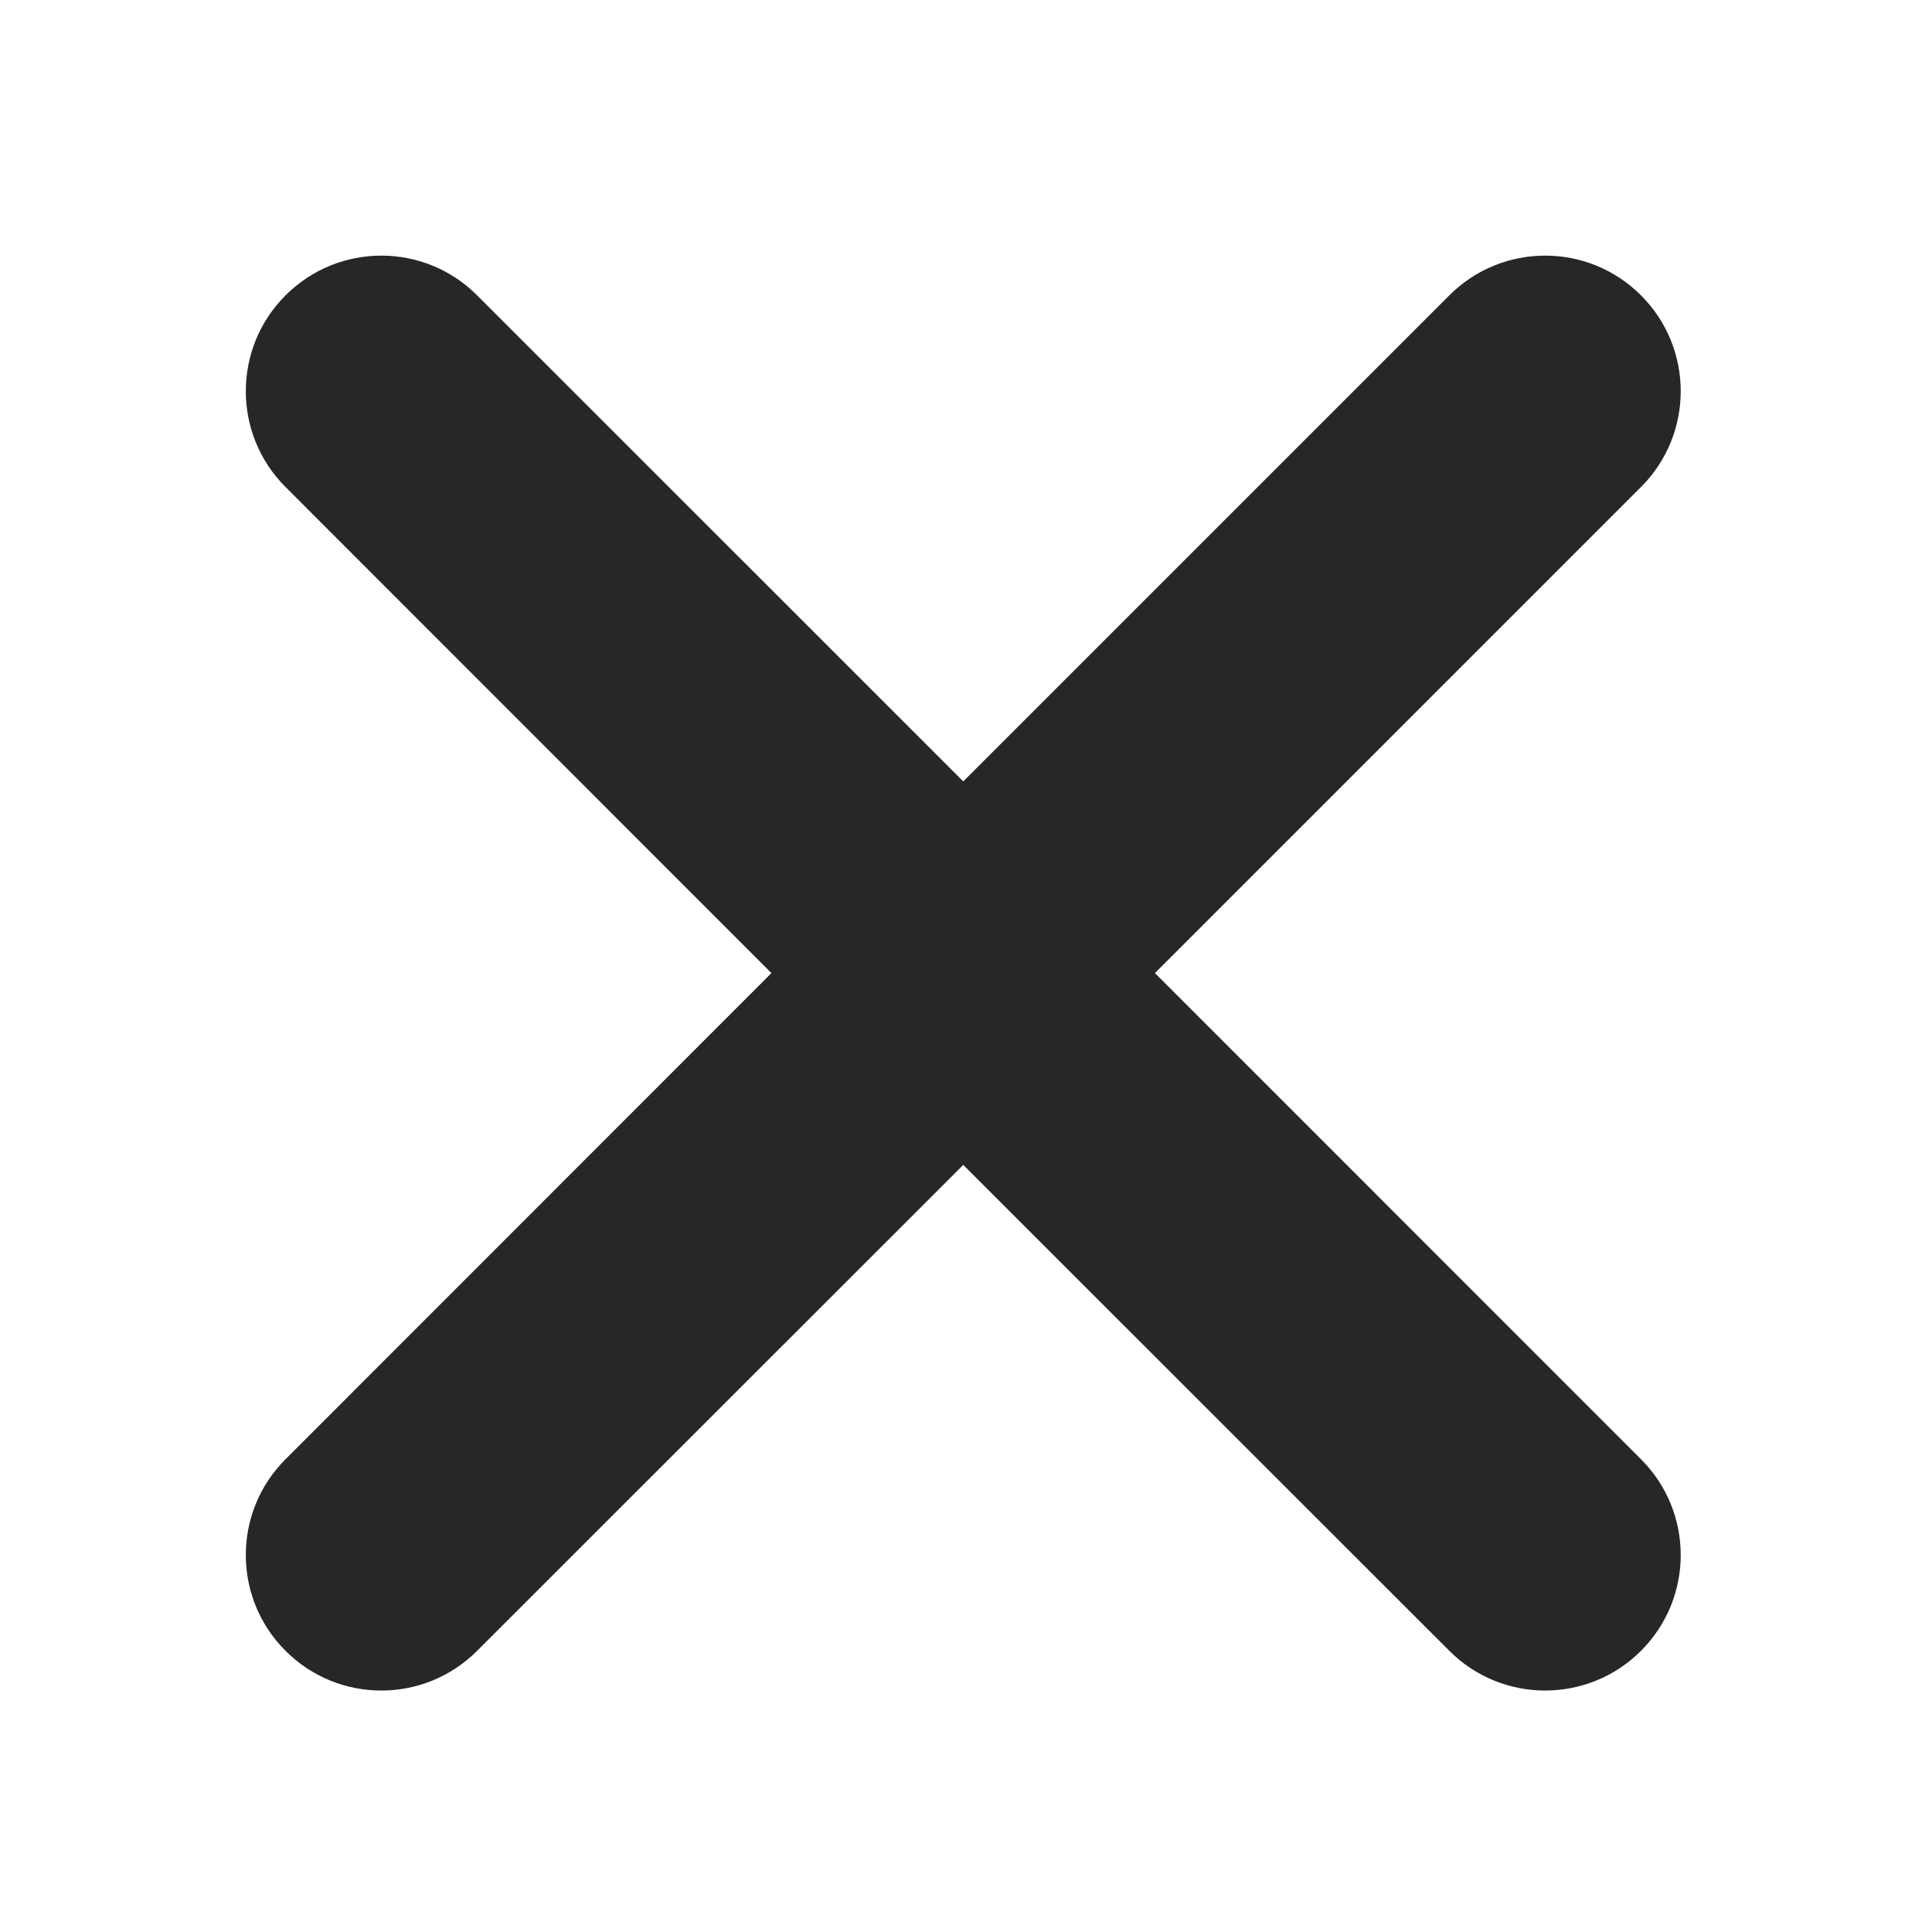
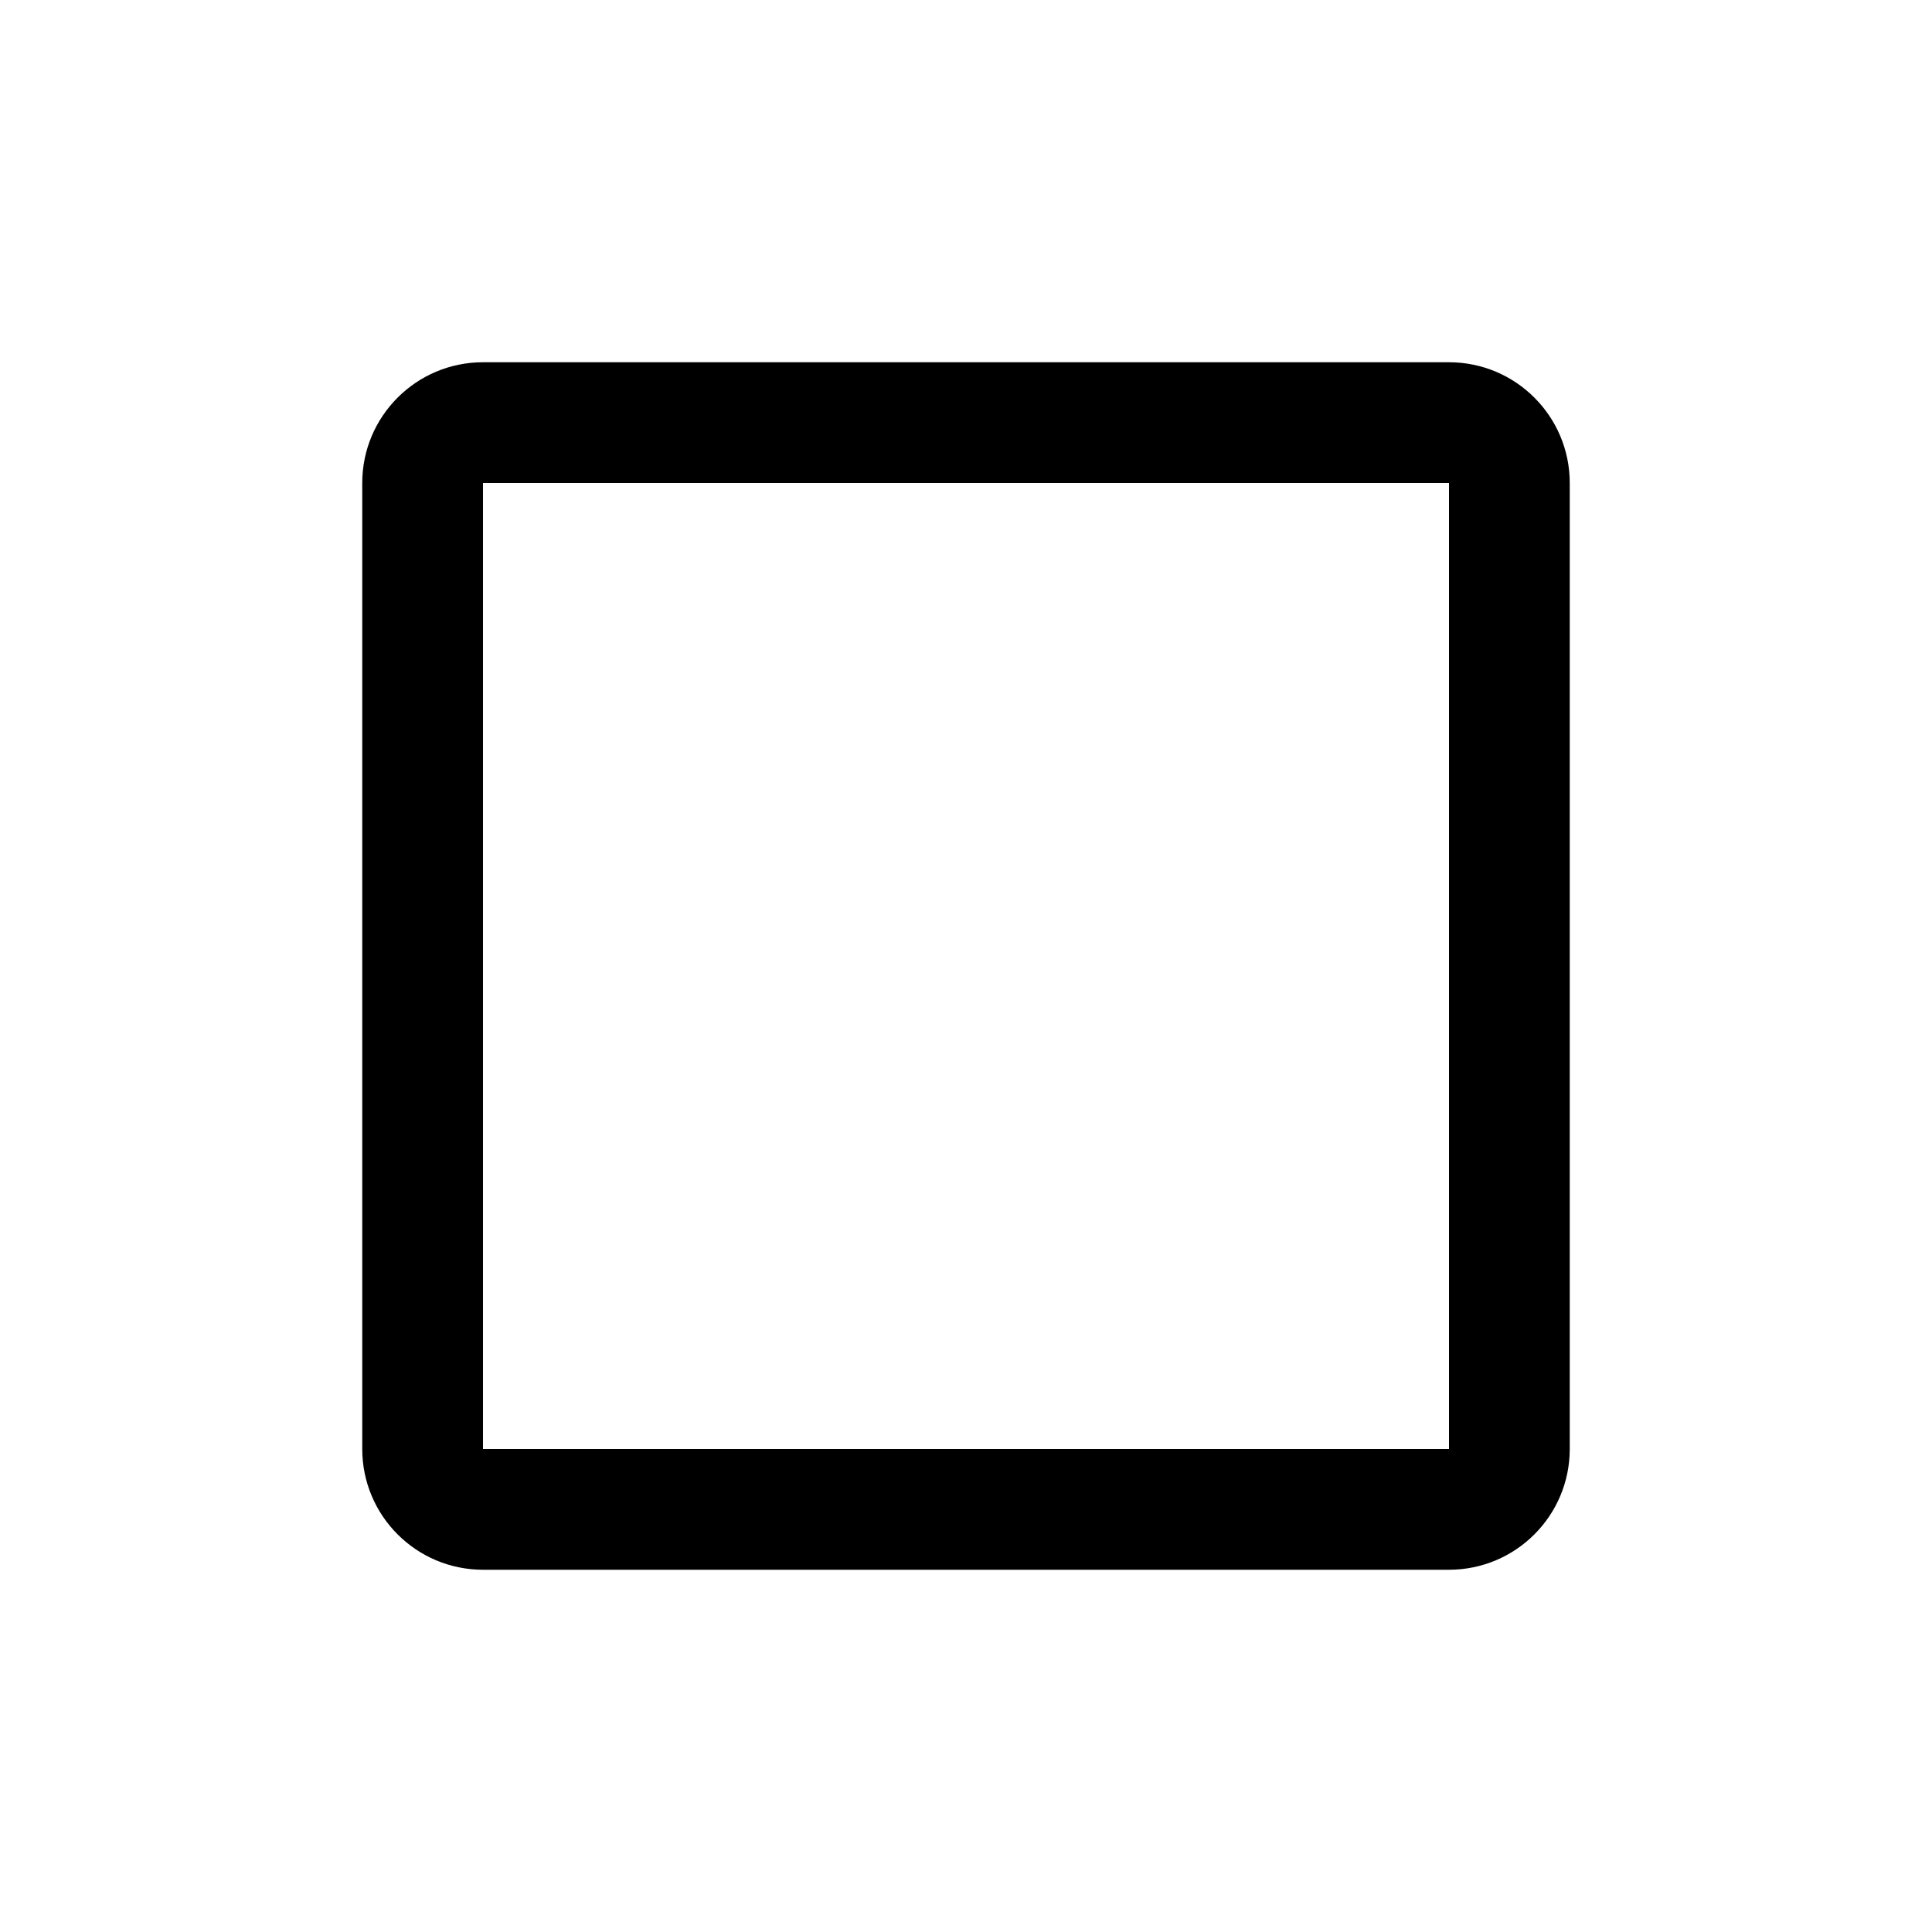
- <svg xmlns="http://www.w3.org/2000/svg" viewBox="0 0 24 24" fill="none">
-   <path d="M 3.547 3.669 C 2.889 4.326 2.889 5.393 3.547 6.05 L 9.583 12.088 L 3.547 18.127 C 2.889 18.784 2.889 19.85 3.547 20.507 C 4.204 21.165 5.27 21.165 5.927 20.507 L 11.966 14.471 L 18.004 20.507 C 18.661 21.165 19.728 21.165 20.385 20.507 C 21.043 19.85 21.043 18.784 20.385 18.127 L 14.347 12.088 L 20.385 6.05 C 21.043 5.393 21.043 4.326 20.385 3.669 C 19.728 3.011 18.661 3.011 18.004 3.669 L 11.966 9.707 L 5.927 3.669 C 5.27 3.011 4.204 3.011 3.547 3.669 Z" fill="#0F0F0F" style="opacity: 0.9;" transform="matrix(1, 0, 0, 1, -2.220446049250313e-16, 0)" />
+ <svg xmlns="http://www.w3.org/2000/svg" id="icon" viewBox="0 0 32 32">
+   <defs>
+     <style>.cls-1{fill:none;}</style>
+   </defs>
+   <path d="M24,8V24H8V8H24m0-2H8A2,2,0,0,0,6,8V24a2,2,0,0,0,2,2H24a2,2,0,0,0,2-2V8a2,2,0,0,0-2-2Z" />
+   <rect id="_Transparent_Rectangle_" data-name="&lt;Transparent Rectangle&gt;" class="cls-1" width="32" height="32" />
</svg>
